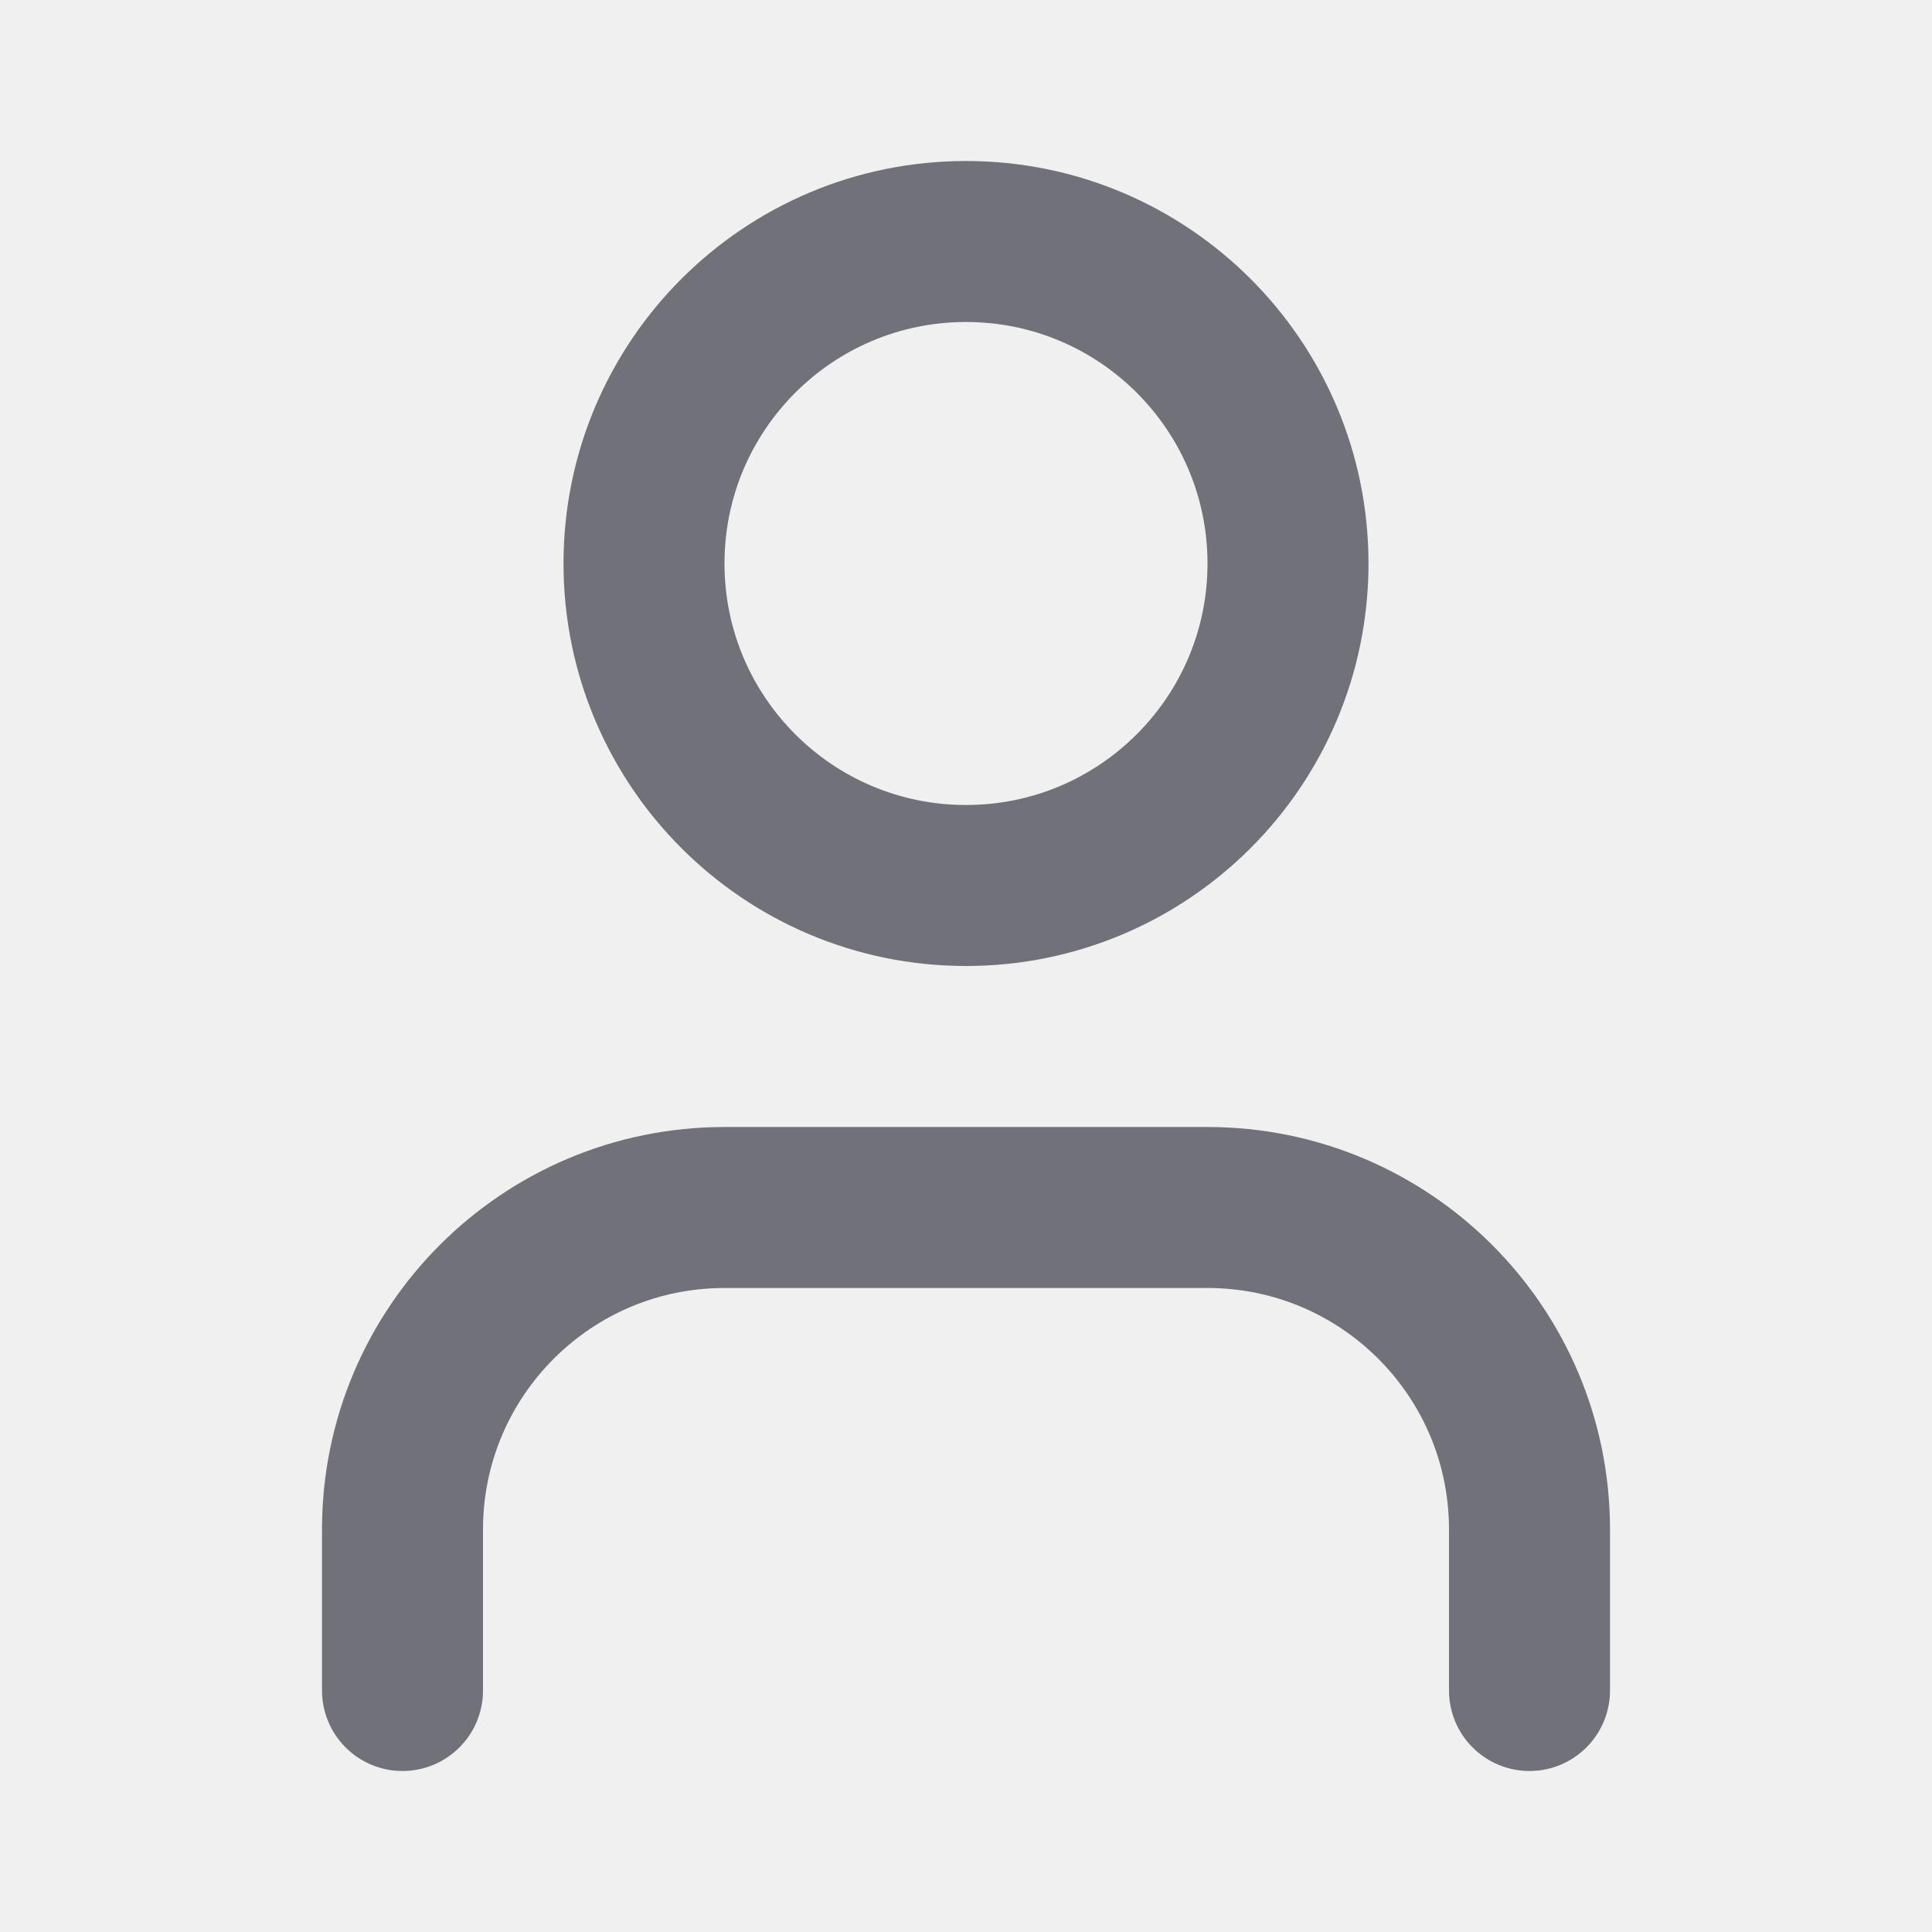
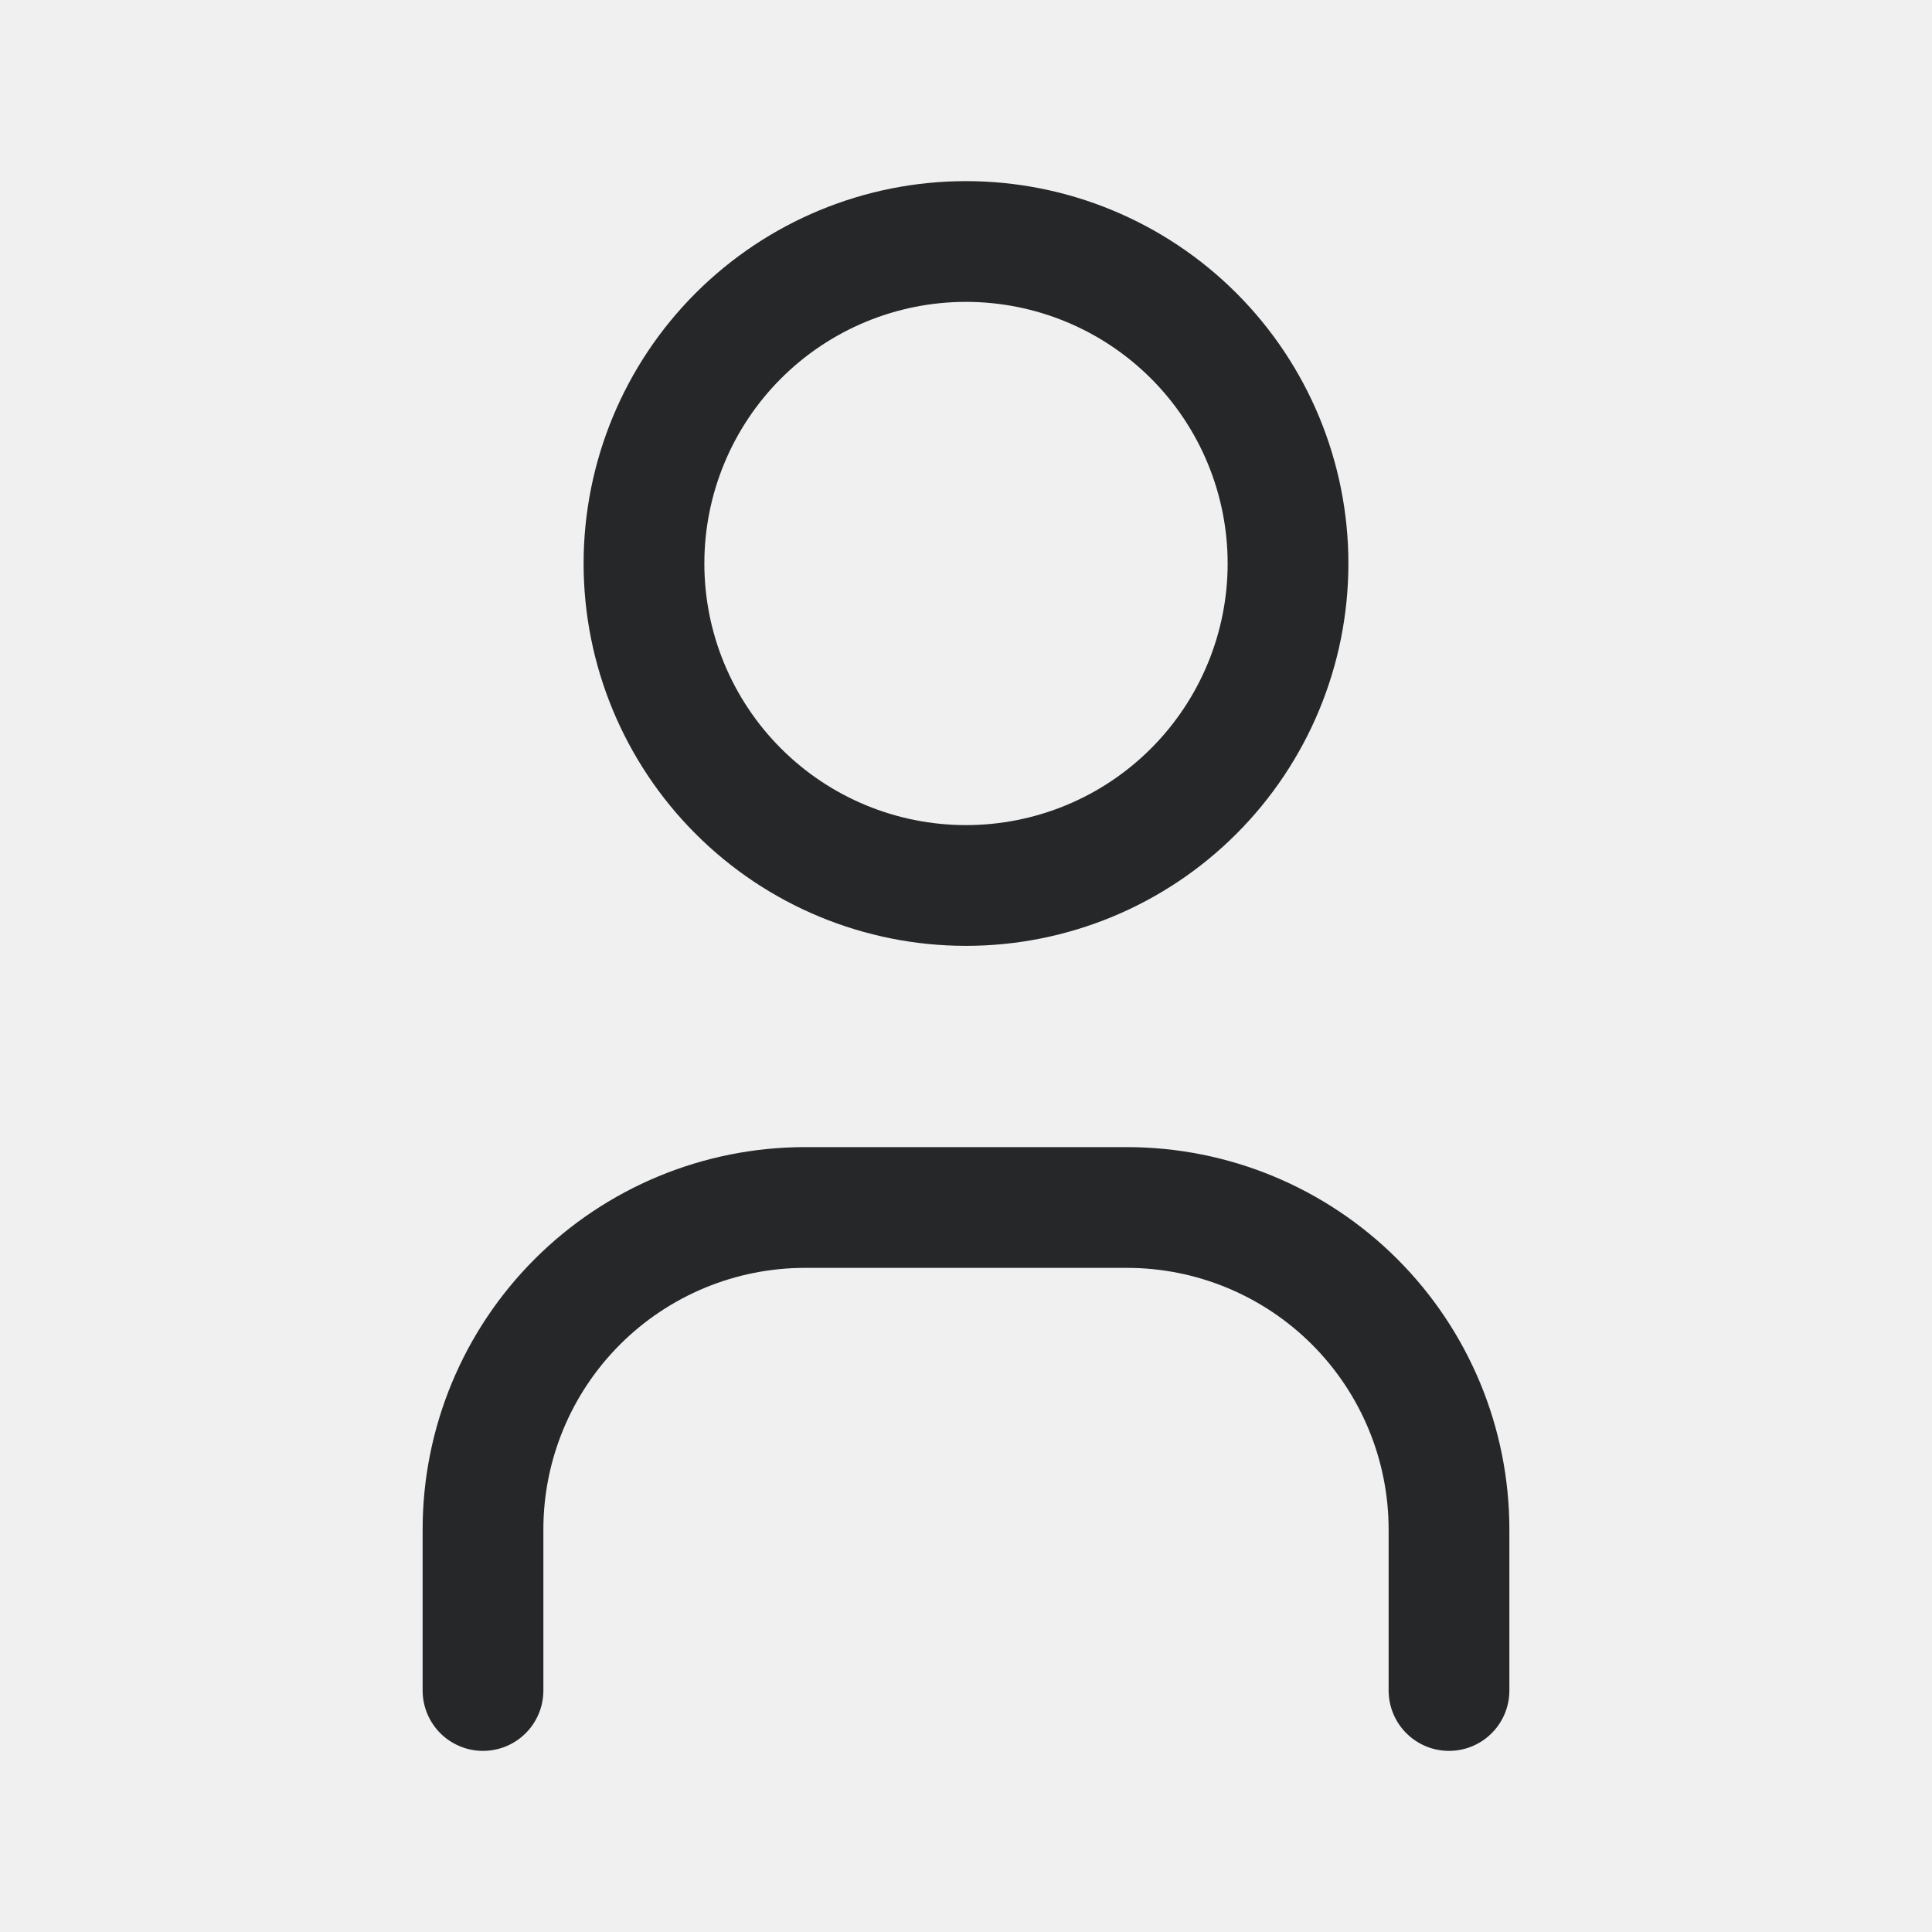
- <svg xmlns="http://www.w3.org/2000/svg" width="24" height="24" viewBox="0 0 24 24" fill="none">
-   <path d="M19 21V19C19 16.791 17.209 15 15 15H9C6.791 15 5 16.791 5 19V21" stroke="#71717A" stroke-width="2" stroke-linecap="round" stroke-linejoin="round" />
-   <path d="M8 7C8 4.791 9.791 3 12 3C14.209 3 16 4.791 16 7C16 9.209 14.209 11 12 11C9.791 11 8 9.209 8 7Z" stroke="#71717A" stroke-width="2" stroke-linecap="round" stroke-linejoin="round" />
+ <svg xmlns="http://www.w3.org/2000/svg" width="28" height="28" viewBox="0 0 28 28" fill="none">
+   <g clip-path="url(#clip0_210_567)">
+     <path d="M10.7 11.466C9.825 10.591 9.333 9.404 9.333 8.167C9.333 6.929 9.825 5.742 10.7 4.867C11.575 3.992 12.762 3.5 14 3.5C15.238 3.5 16.425 3.992 17.3 4.867C18.175 5.742 18.667 6.929 18.667 8.167C18.667 9.404 18.175 10.591 17.3 11.466C16.425 12.342 15.238 12.833 14 12.833C12.762 12.833 11.575 12.342 10.7 11.466Z" stroke="#252729" stroke-width="1.75" stroke-linecap="round" stroke-linejoin="round" />
+     <path d="M7 24.5V22.167C7 20.929 7.492 19.742 8.367 18.867C9.242 17.992 10.429 17.5 11.667 17.5H16.333C17.571 17.5 18.758 17.992 19.633 18.867C20.508 19.742 21 20.929 21 22.167V24.5" stroke="#252729" stroke-width="1.75" stroke-linecap="round" stroke-linejoin="round" />
+   </g>
+   <defs>
+     <clipPath id="clip0_210_567">
+       <rect width="28" height="28" fill="white" />
+     </clipPath>
+   </defs>
</svg>
